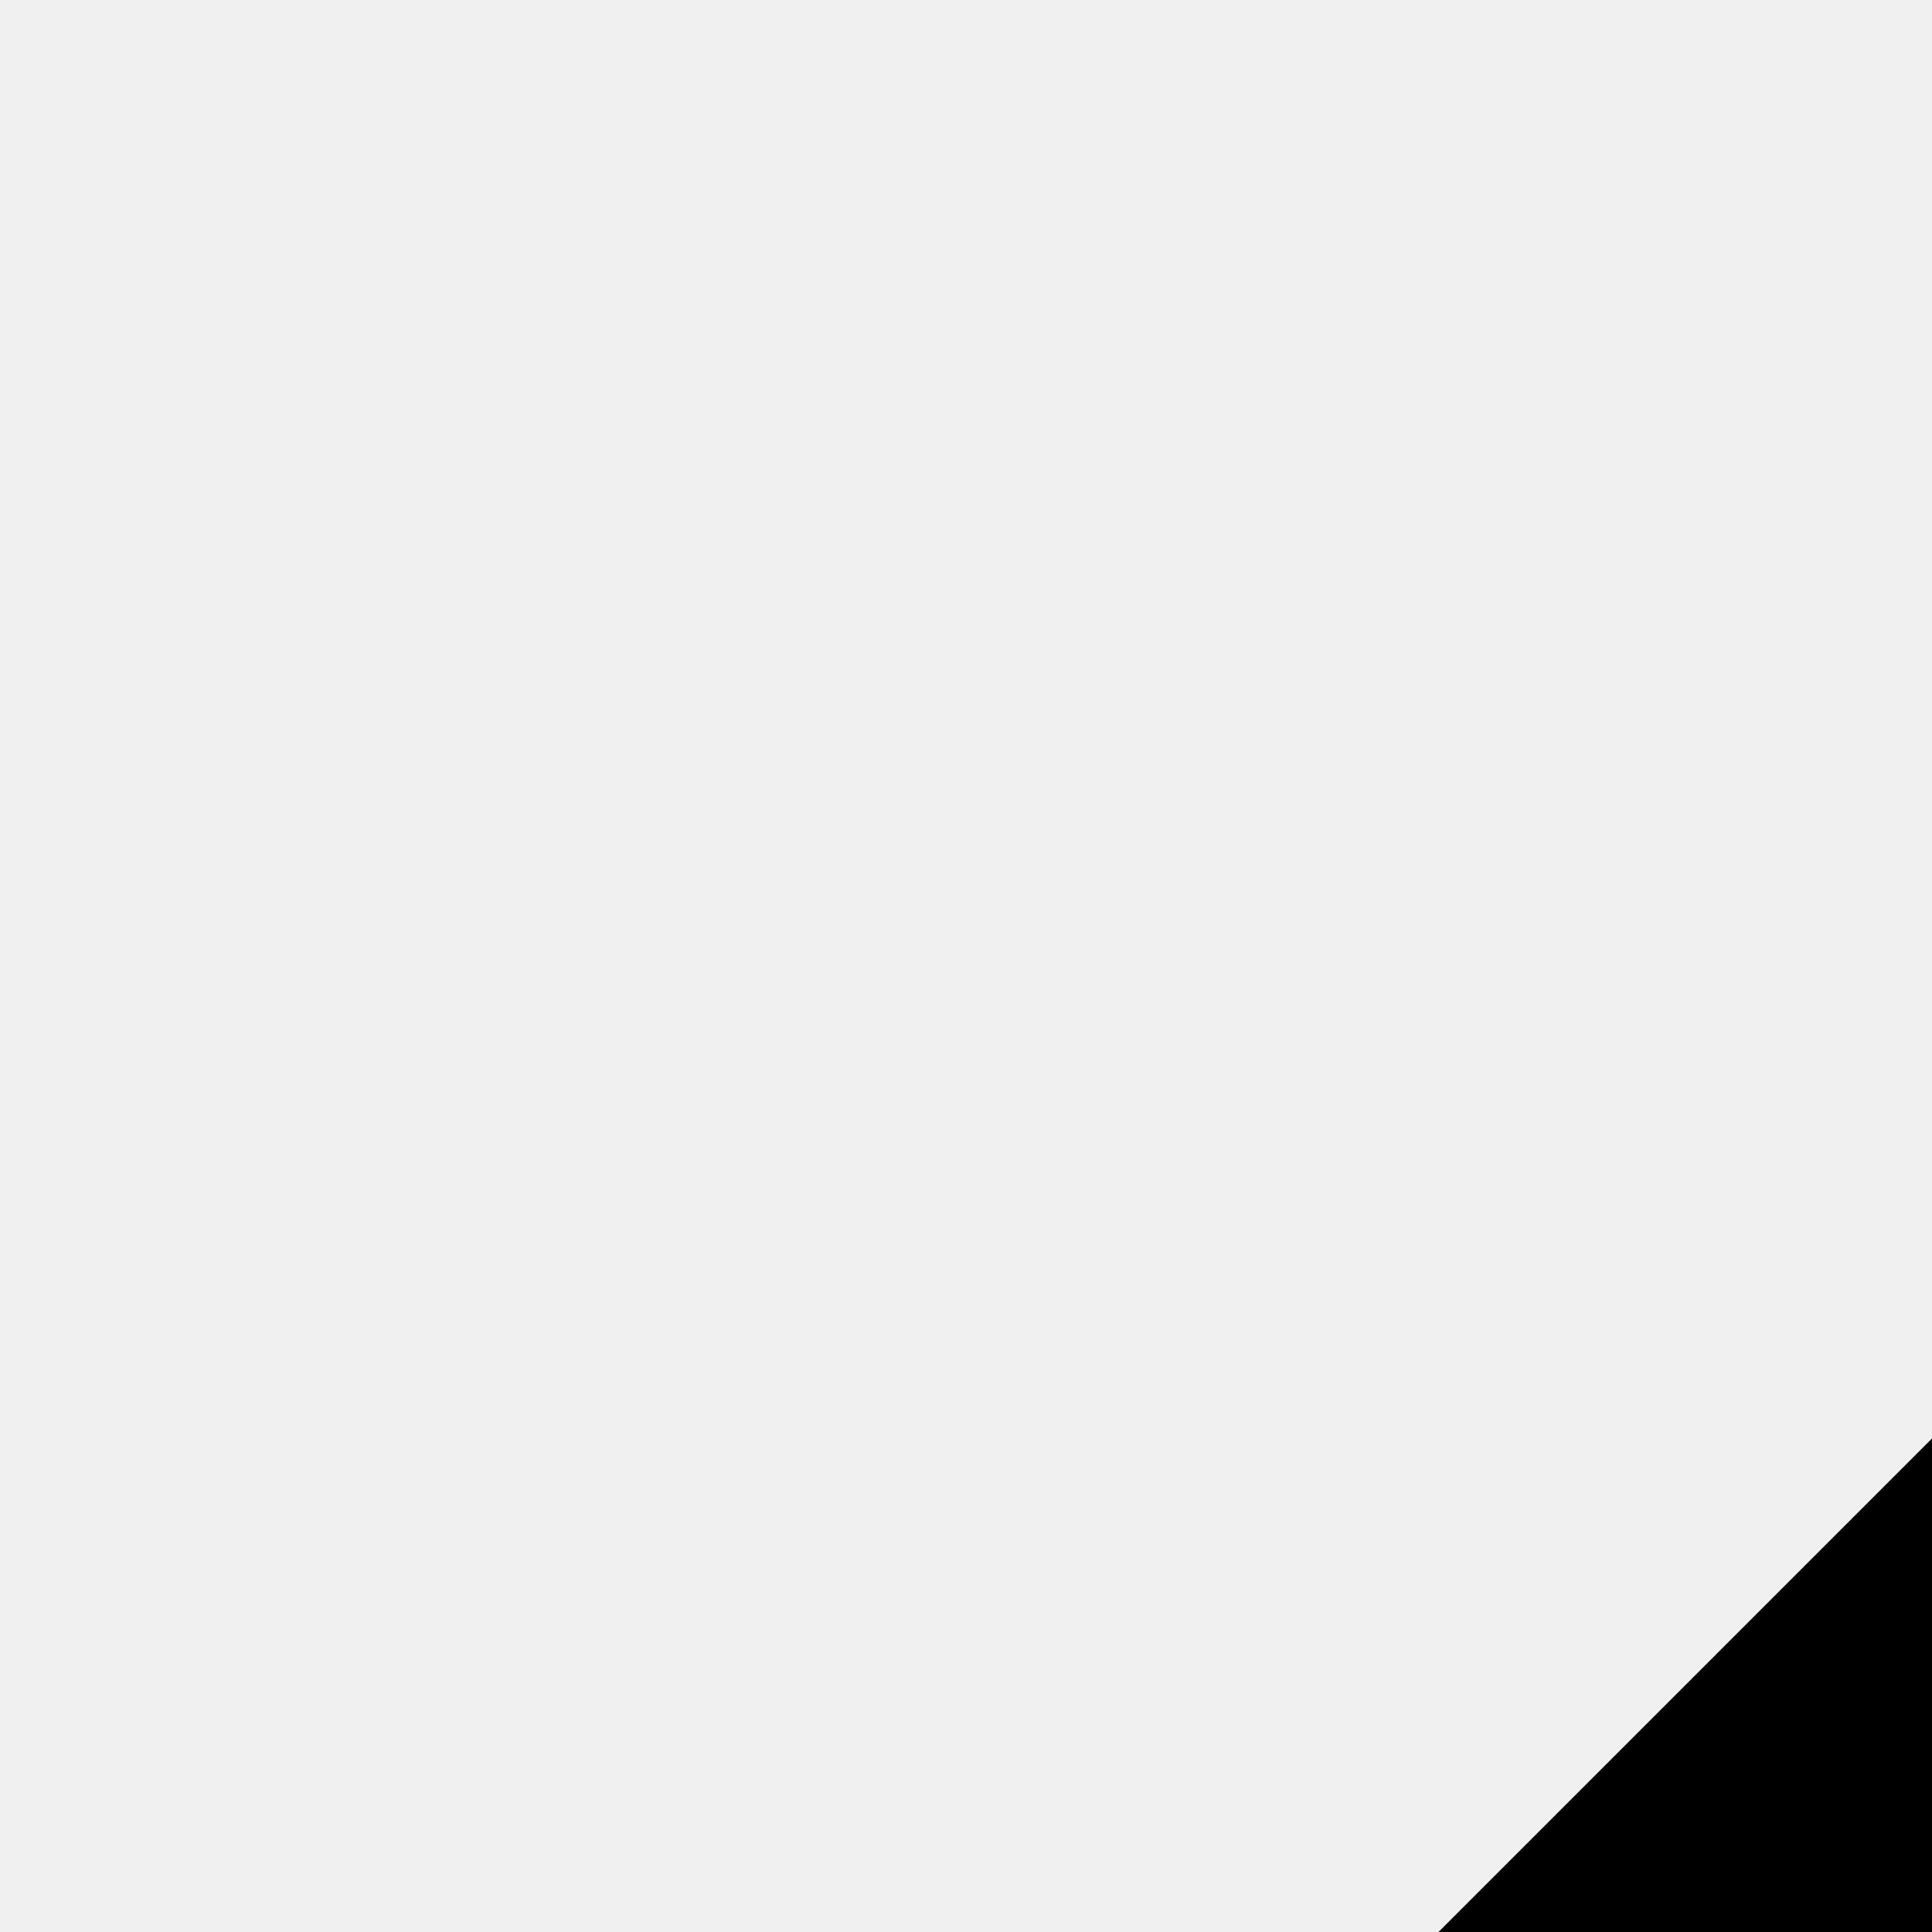
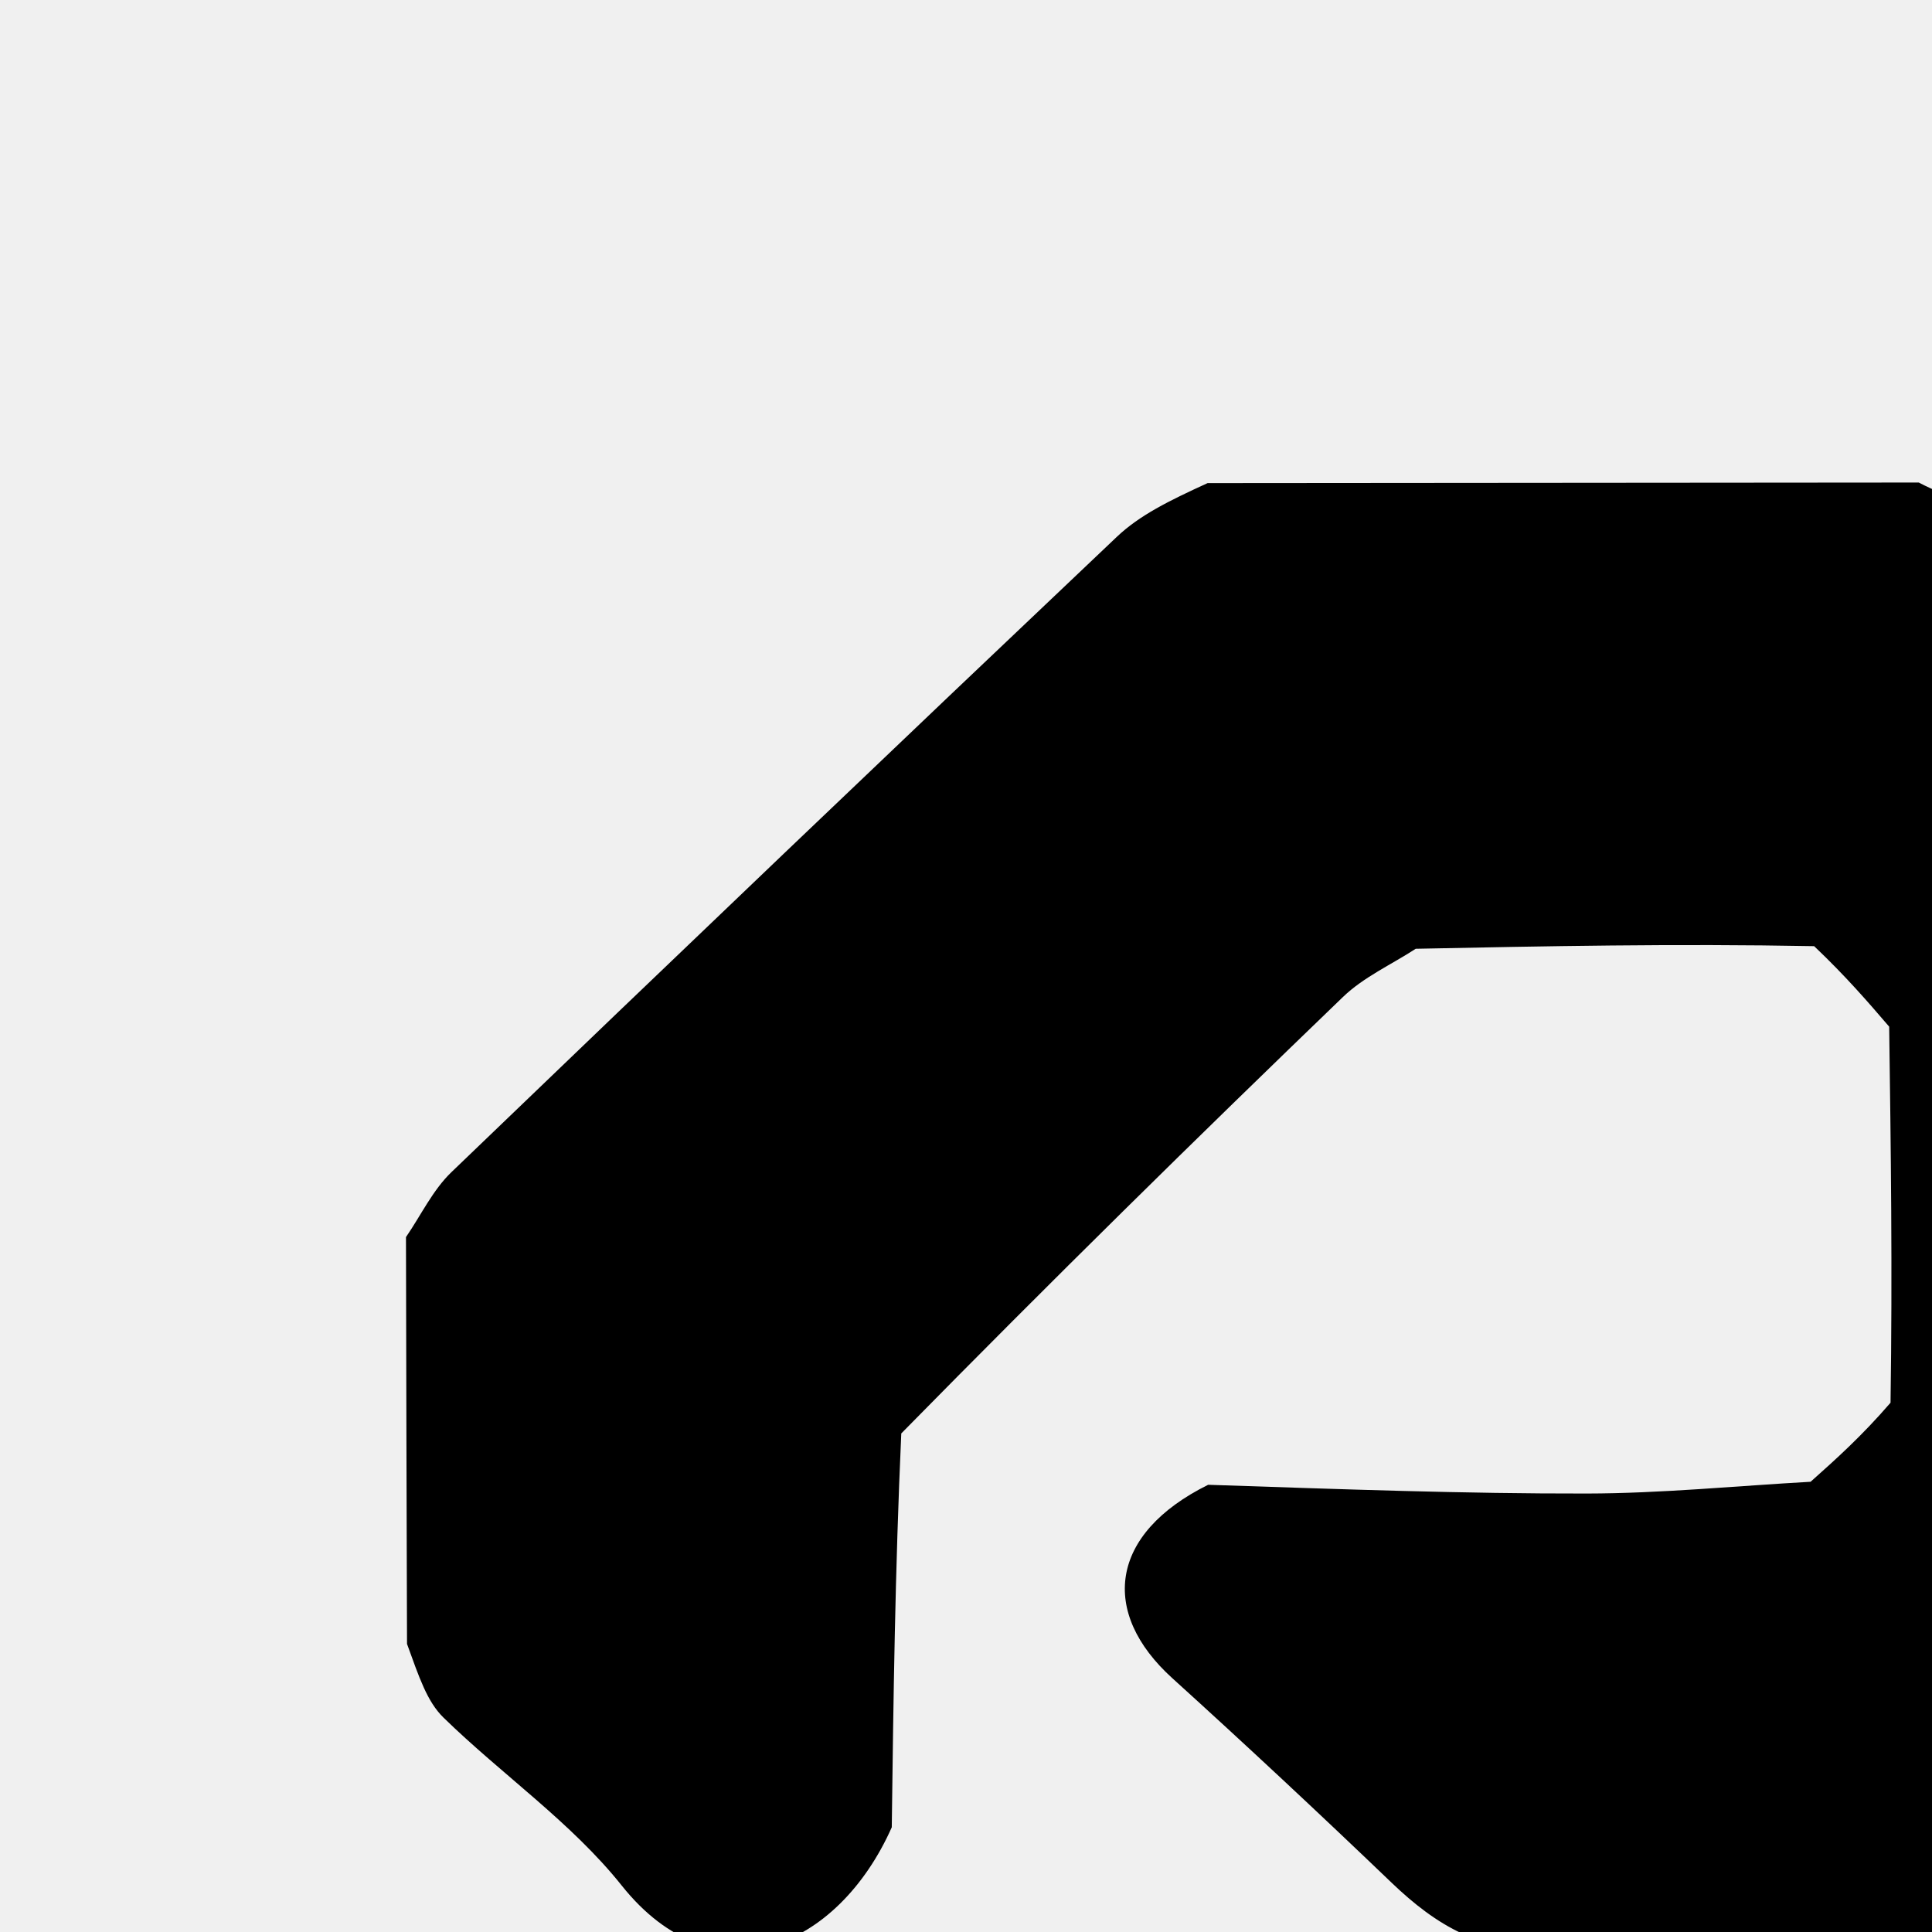
<svg xmlns="http://www.w3.org/2000/svg" fill="none" viewBox="0 0 128 128">
-   <path fill-rule="evenodd" clip-rule="evenodd" d="M215.091 8.212C220.349 2.954 227.48 0 234.916 0H420.269C427.705 0 434.836 2.954 440.094 8.212L552.536 120.653C557.794 125.911 560.748 133.043 560.748 140.479V571.963C560.748 587.447 548.195 600 532.71 600H518.283C510.847 600 503.715 597.046 498.457 591.788L428.773 522.104C423.515 516.846 420.561 509.714 420.561 502.278V471.729C420.561 456.244 408.008 443.692 392.523 443.692H314.311C306.875 443.692 299.743 440.738 294.485 435.48L213.235 354.23C207.977 348.972 205.023 341.84 205.023 334.404V331.542C205.023 316.057 217.576 303.505 233.061 303.505H392.523C408.008 303.505 420.561 290.952 420.561 275.467V168.224C420.561 152.74 408.008 140.187 392.523 140.187H292.984C285.548 140.187 278.416 143.141 273.158 148.399L148.399 273.158C143.141 278.416 140.187 285.548 140.187 292.984V399.226C140.187 406.662 137.233 413.793 131.975 419.051L115.145 435.881C104.196 446.83 86.443 446.83 75.494 435.881L8.212 368.599C2.954 363.341 0 356.21 0 348.774V234.916C0 227.48 2.954 220.349 8.212 215.091L215.091 8.212Z" fill="#82C11B" />
+   <path fill="#93BF41" opacity="1" stroke="none" d=" M59.082,121.062 C55.527,129.065 47.345,132.639 41.189,124.92 C37.852,120.735 33.253,117.574 29.378,113.791 C28.295,112.734 27.764,111.11 26.966,108.914 C26.933,99.374 26.915,90.668 26.897,81.961 C27.889,80.516 28.669,78.85 29.907,77.659 C44.553,63.575 59.247,49.54 73.997,35.563 C75.498,34.14 77.44,33.181 80.006,32.007 C96.264,31.995 111.694,31.982 127.124,31.969 C128.092,32.492 129.229,32.835 130.003,33.564 C137.36,40.498 144.139,48.18 152.148,54.241 C157.605,58.371 158.081,62.945 158.056,68.721 C157.933,97.548 158.004,126.375 157.993,155.203 C157.992,158.281 158.741,161.632 154.671,163.115 C150.719,164.555 146.83,164.846 143.544,161.962 C138.197,157.269 132.737,152.609 128.073,147.28 C126.079,145.002 125.352,141.119 125.128,137.891 C124.669,131.243 122.864,129.079 116.159,129.009 C111.661,128.962 107.137,128.705 102.669,129.083 C98.256,129.457 95.151,127.566 92.191,124.729 C87.412,120.148 82.573,115.627 77.667,111.183 C72.868,106.835 73.486,101.623 80.043,98.371 C88.886,98.666 97.007,98.965 105.128,98.95 C110.071,98.941 115.013,98.447 119.956,98.171 C121.642,96.667 123.328,95.162 125.253,92.933 C125.383,84.146 125.273,76.083 125.163,68.019 C123.734,66.357 122.306,64.695 120.192,62.686 C110.937,62.512 102.366,62.686 93.795,62.859 C92.178,63.91 90.343,64.734 88.979,66.048 C79.27,75.399 69.658,84.85 59.712,94.969 C59.299,104.133 59.191,112.597 59.082,121.062 z" />
  <style>
        path { fill: #000; }
        @media (prefers-color-scheme: dark) {
            path { fill: #FFF; }
        }
    </style>
</svg>
